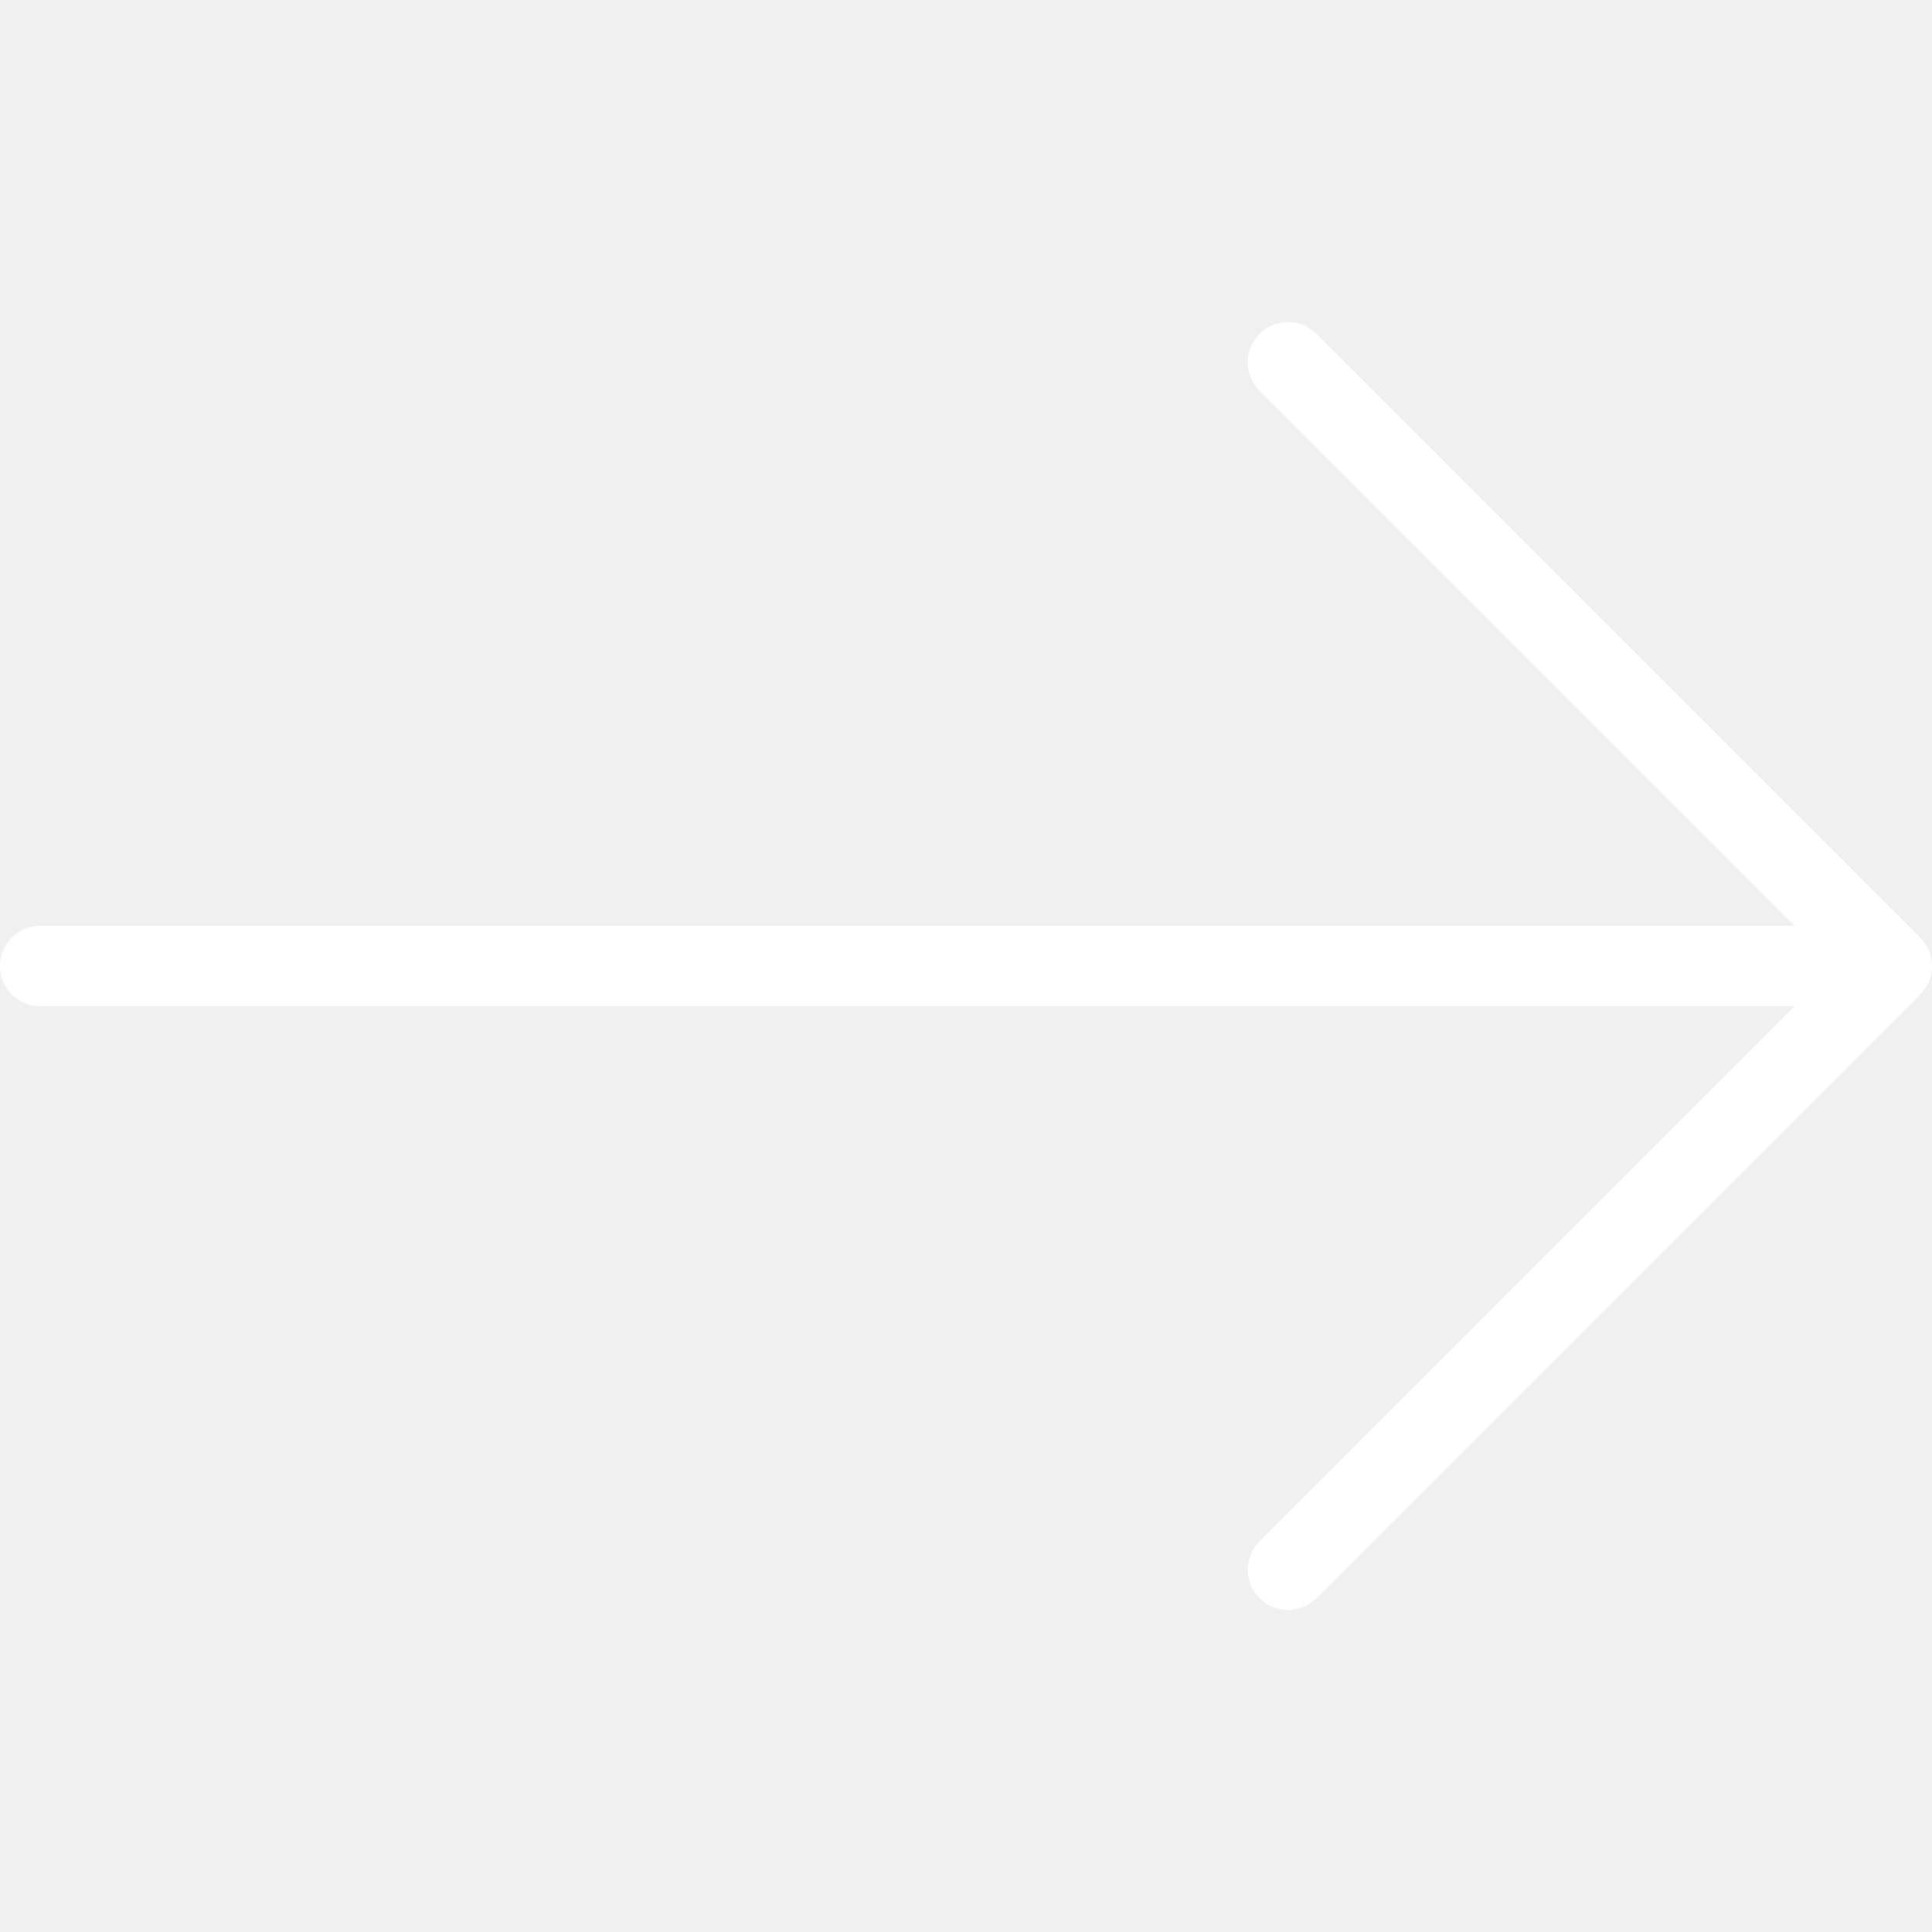
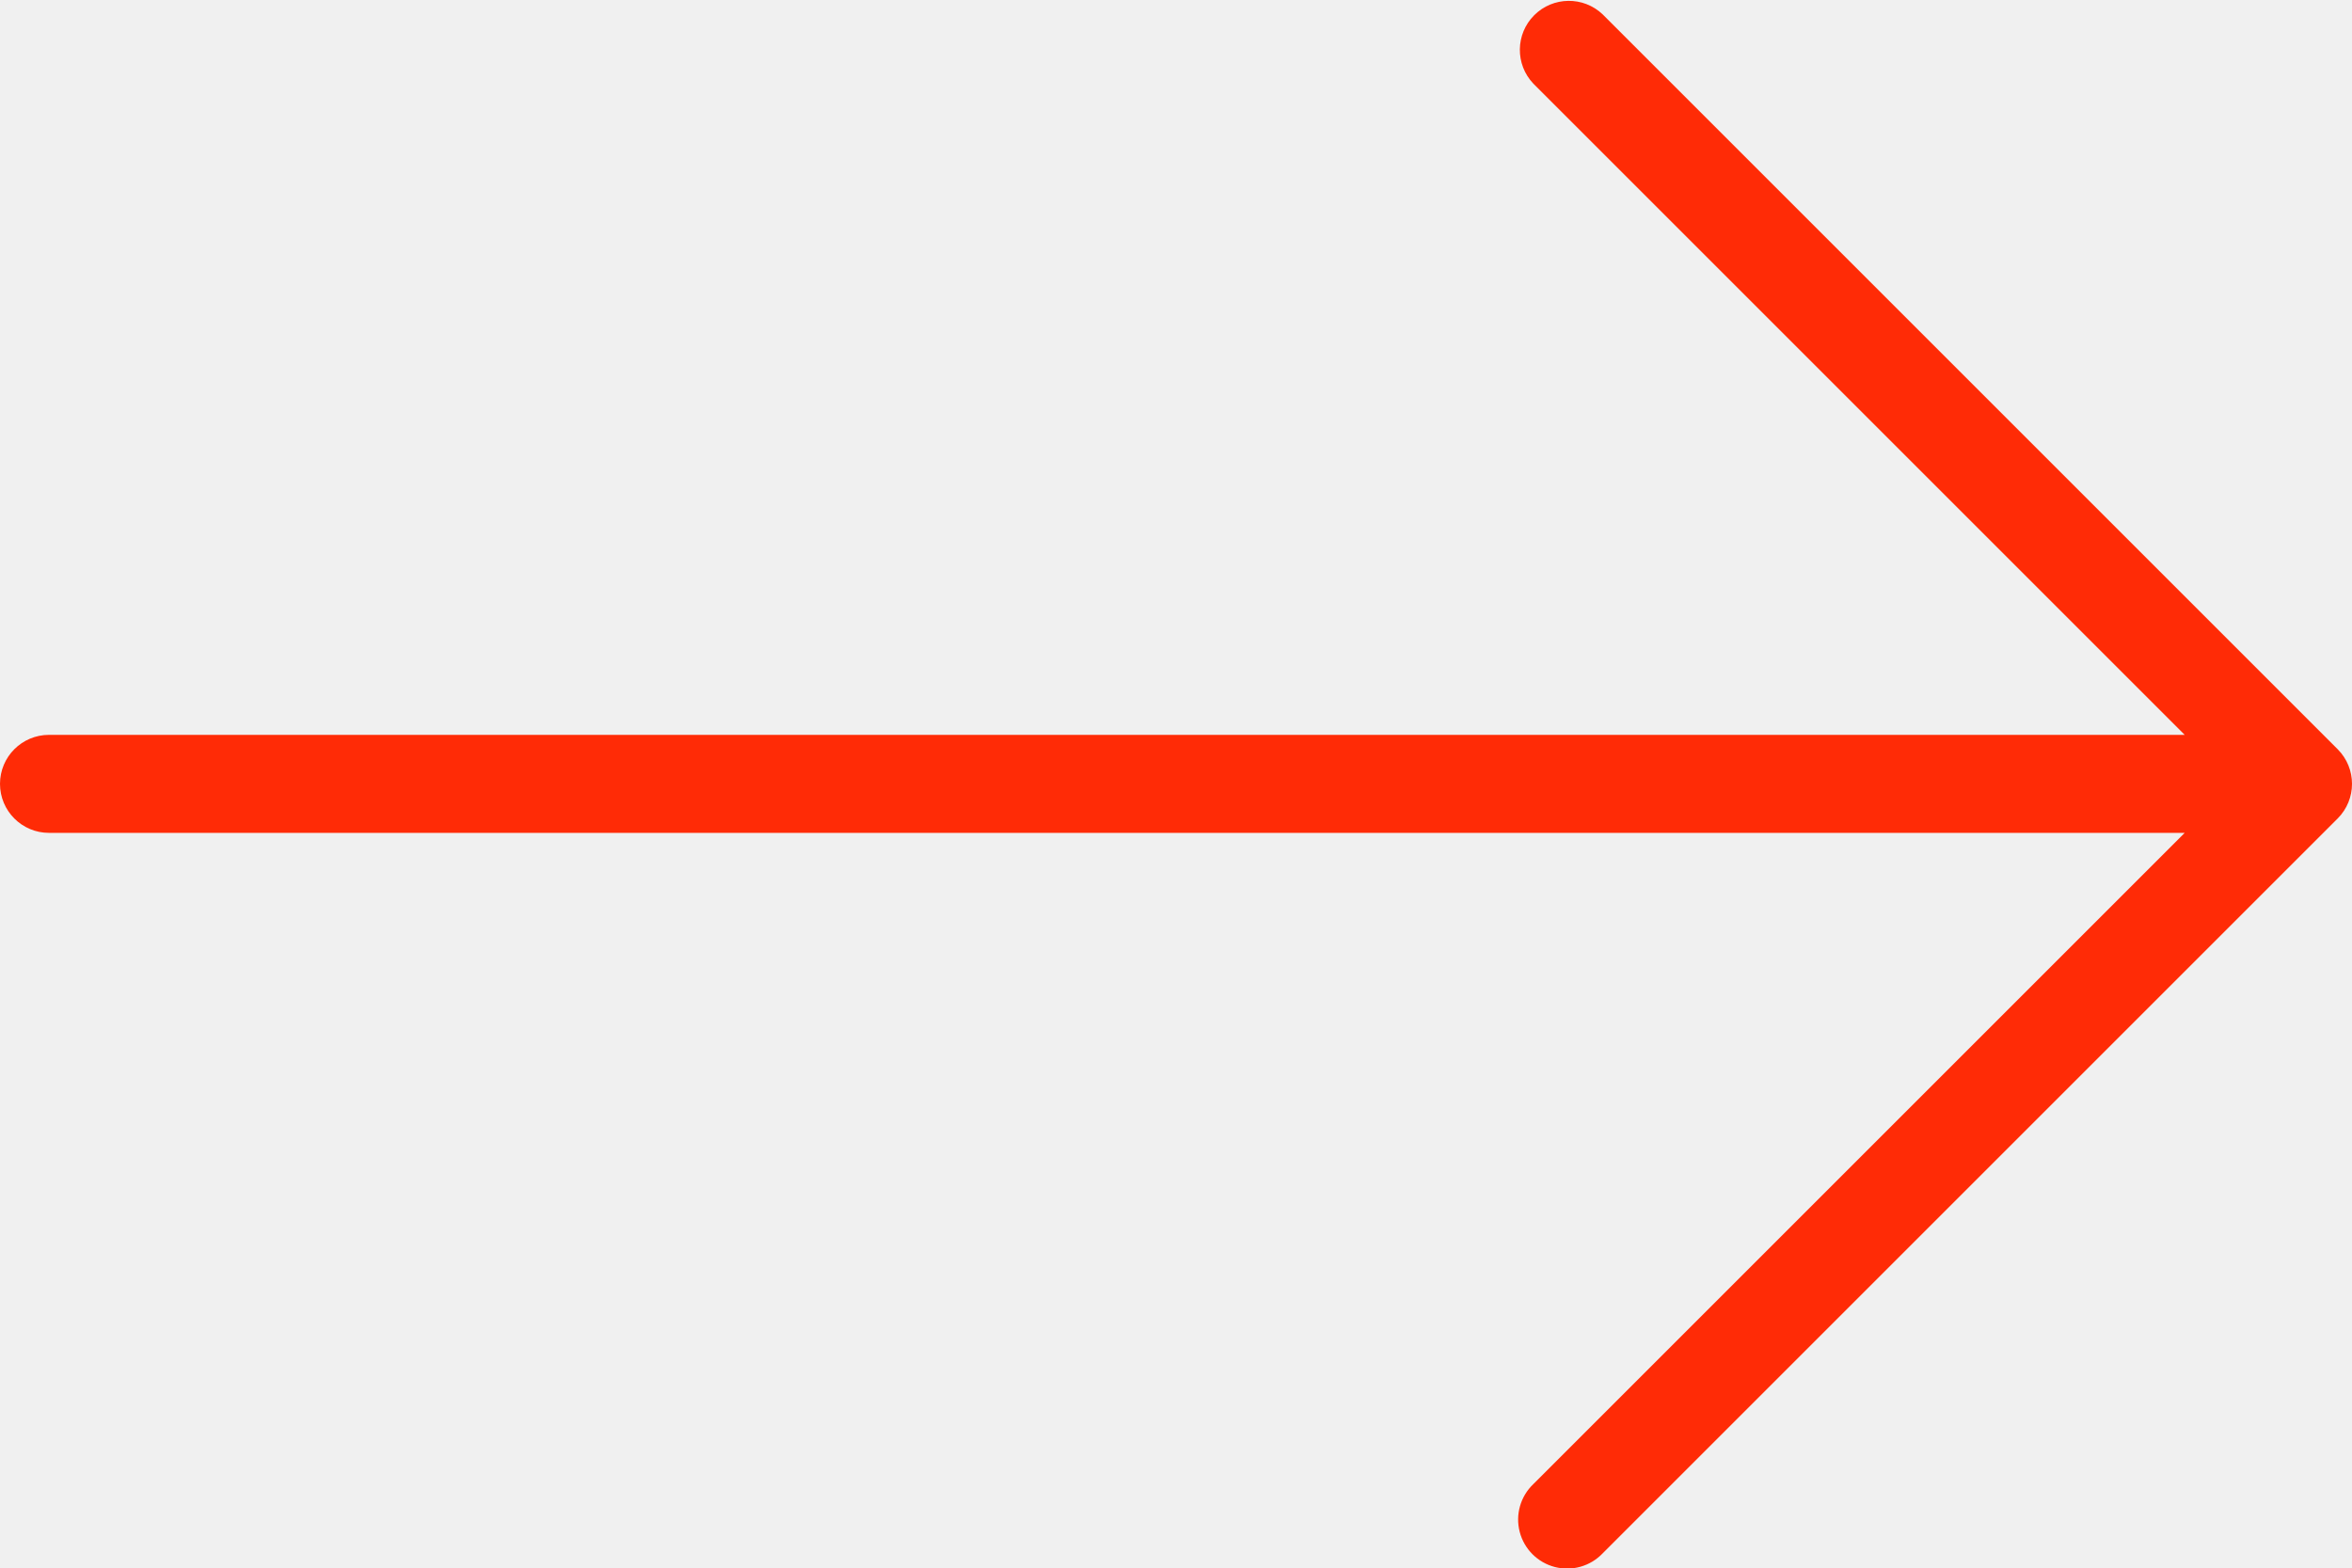
- <svg xmlns="http://www.w3.org/2000/svg" version="1.1" id="Layer_1" x="0px" y="0px" viewBox="0 0 512 512" style="enable-background:new 0 0 512 512;" xml:space="preserve" width="512px" height="512px" class="">
-   <g>
-     <g>
-       <g>
-         <path d="M508.875,248.458l-160-160c-4.167-4.167-10.917-4.167-15.083,0c-4.167,4.167-4.167,10.917,0,15.083l141.792,141.792    H10.667C4.771,245.333,0,250.104,0,256s4.771,10.667,10.667,10.667h464.917L333.792,408.458c-4.167,4.167-4.167,10.917,0,15.083    c2.083,2.083,4.813,3.125,7.542,3.125c2.729,0,5.458-1.042,7.542-3.125l160-160C513.042,259.375,513.042,252.625,508.875,248.458z    " data-original="#000000" class="active-path" data-old_color="#000000" fill="#FFFFFF" />
-       </g>
-     </g>
-   </g>
+ <svg xmlns="http://www.w3.org/2000/svg" id="Layer_1" data-name="Layer 1" viewBox="0 0 512 341.33">
+   <defs>
+     <style>
+       .cls-1 {
+         fill: #ff2b06;
+       }
+     </style>
+   </defs>
+   <path class="cls-1" d="M508.88,248.46l-160-160a10.67,10.67,0,0,0-15.09,15.08L475.58,245.33H10.67a10.67,10.67,0,0,0,0,21.34H475.58L333.79,408.46a10.67,10.67,0,1,0,15.09,15.08l160-160A10.67,10.67,0,0,0,508.88,248.46Z" transform="translate(0 -85.33)" />
</svg>
